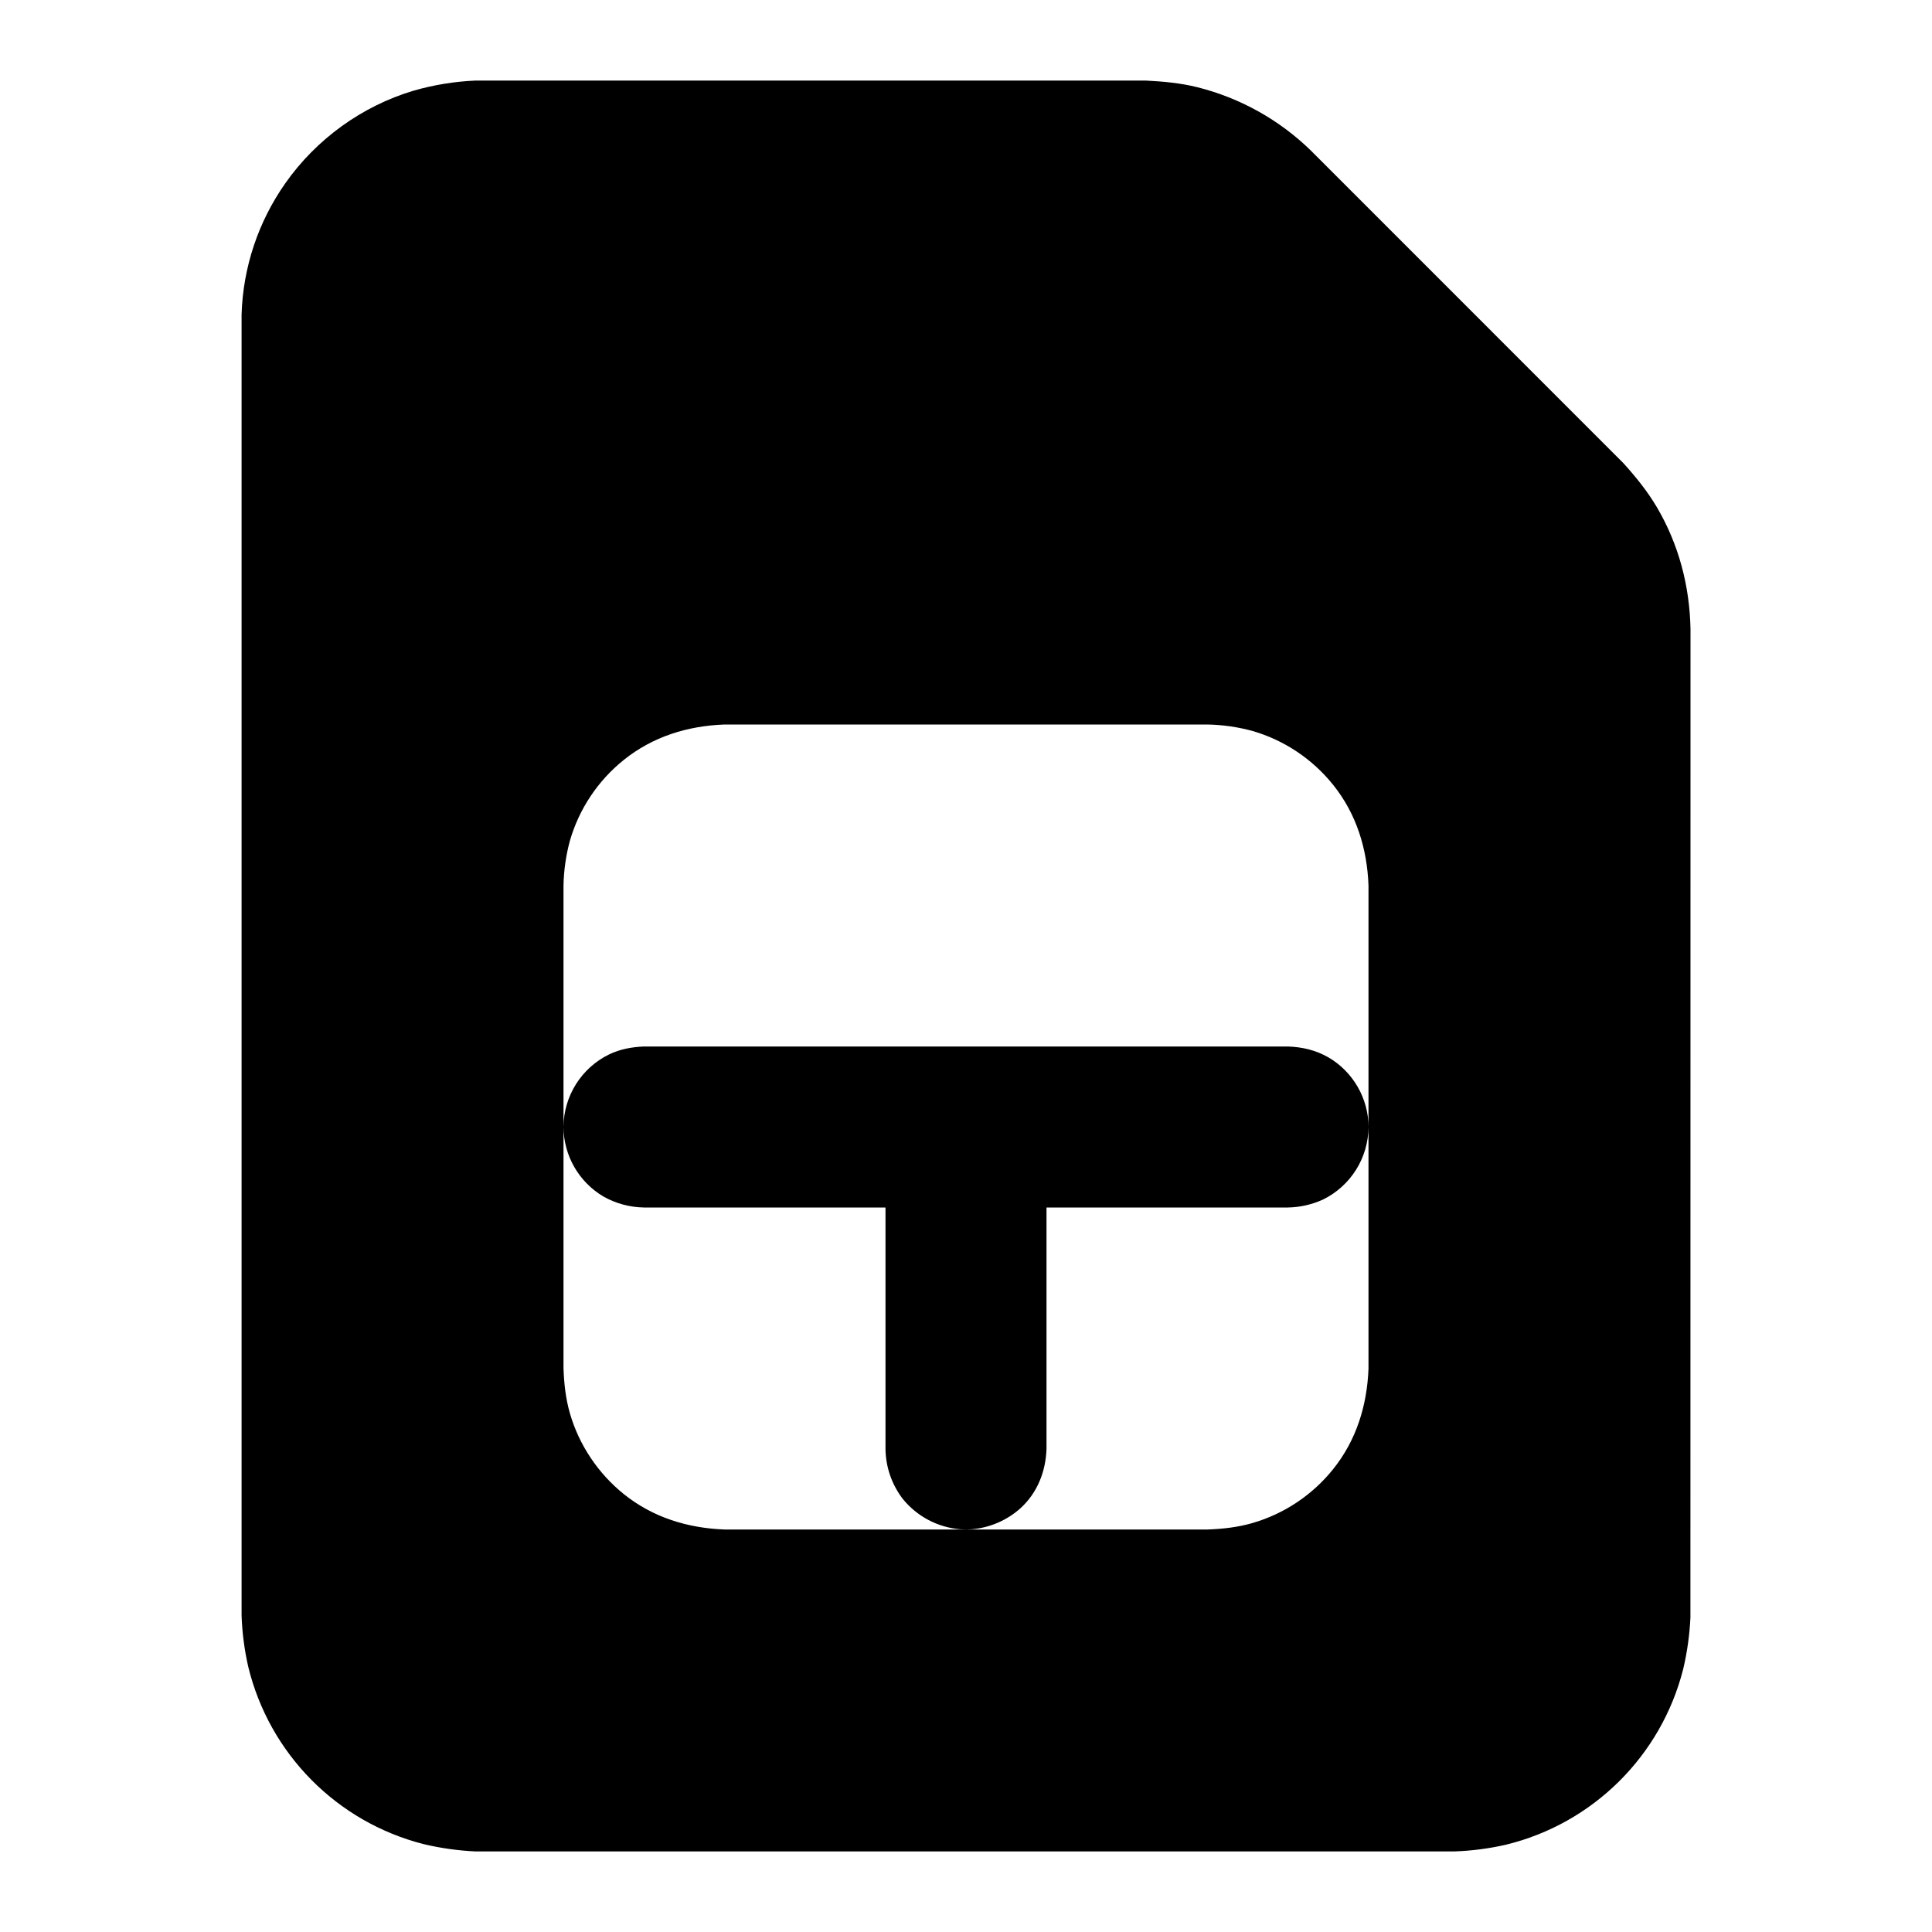
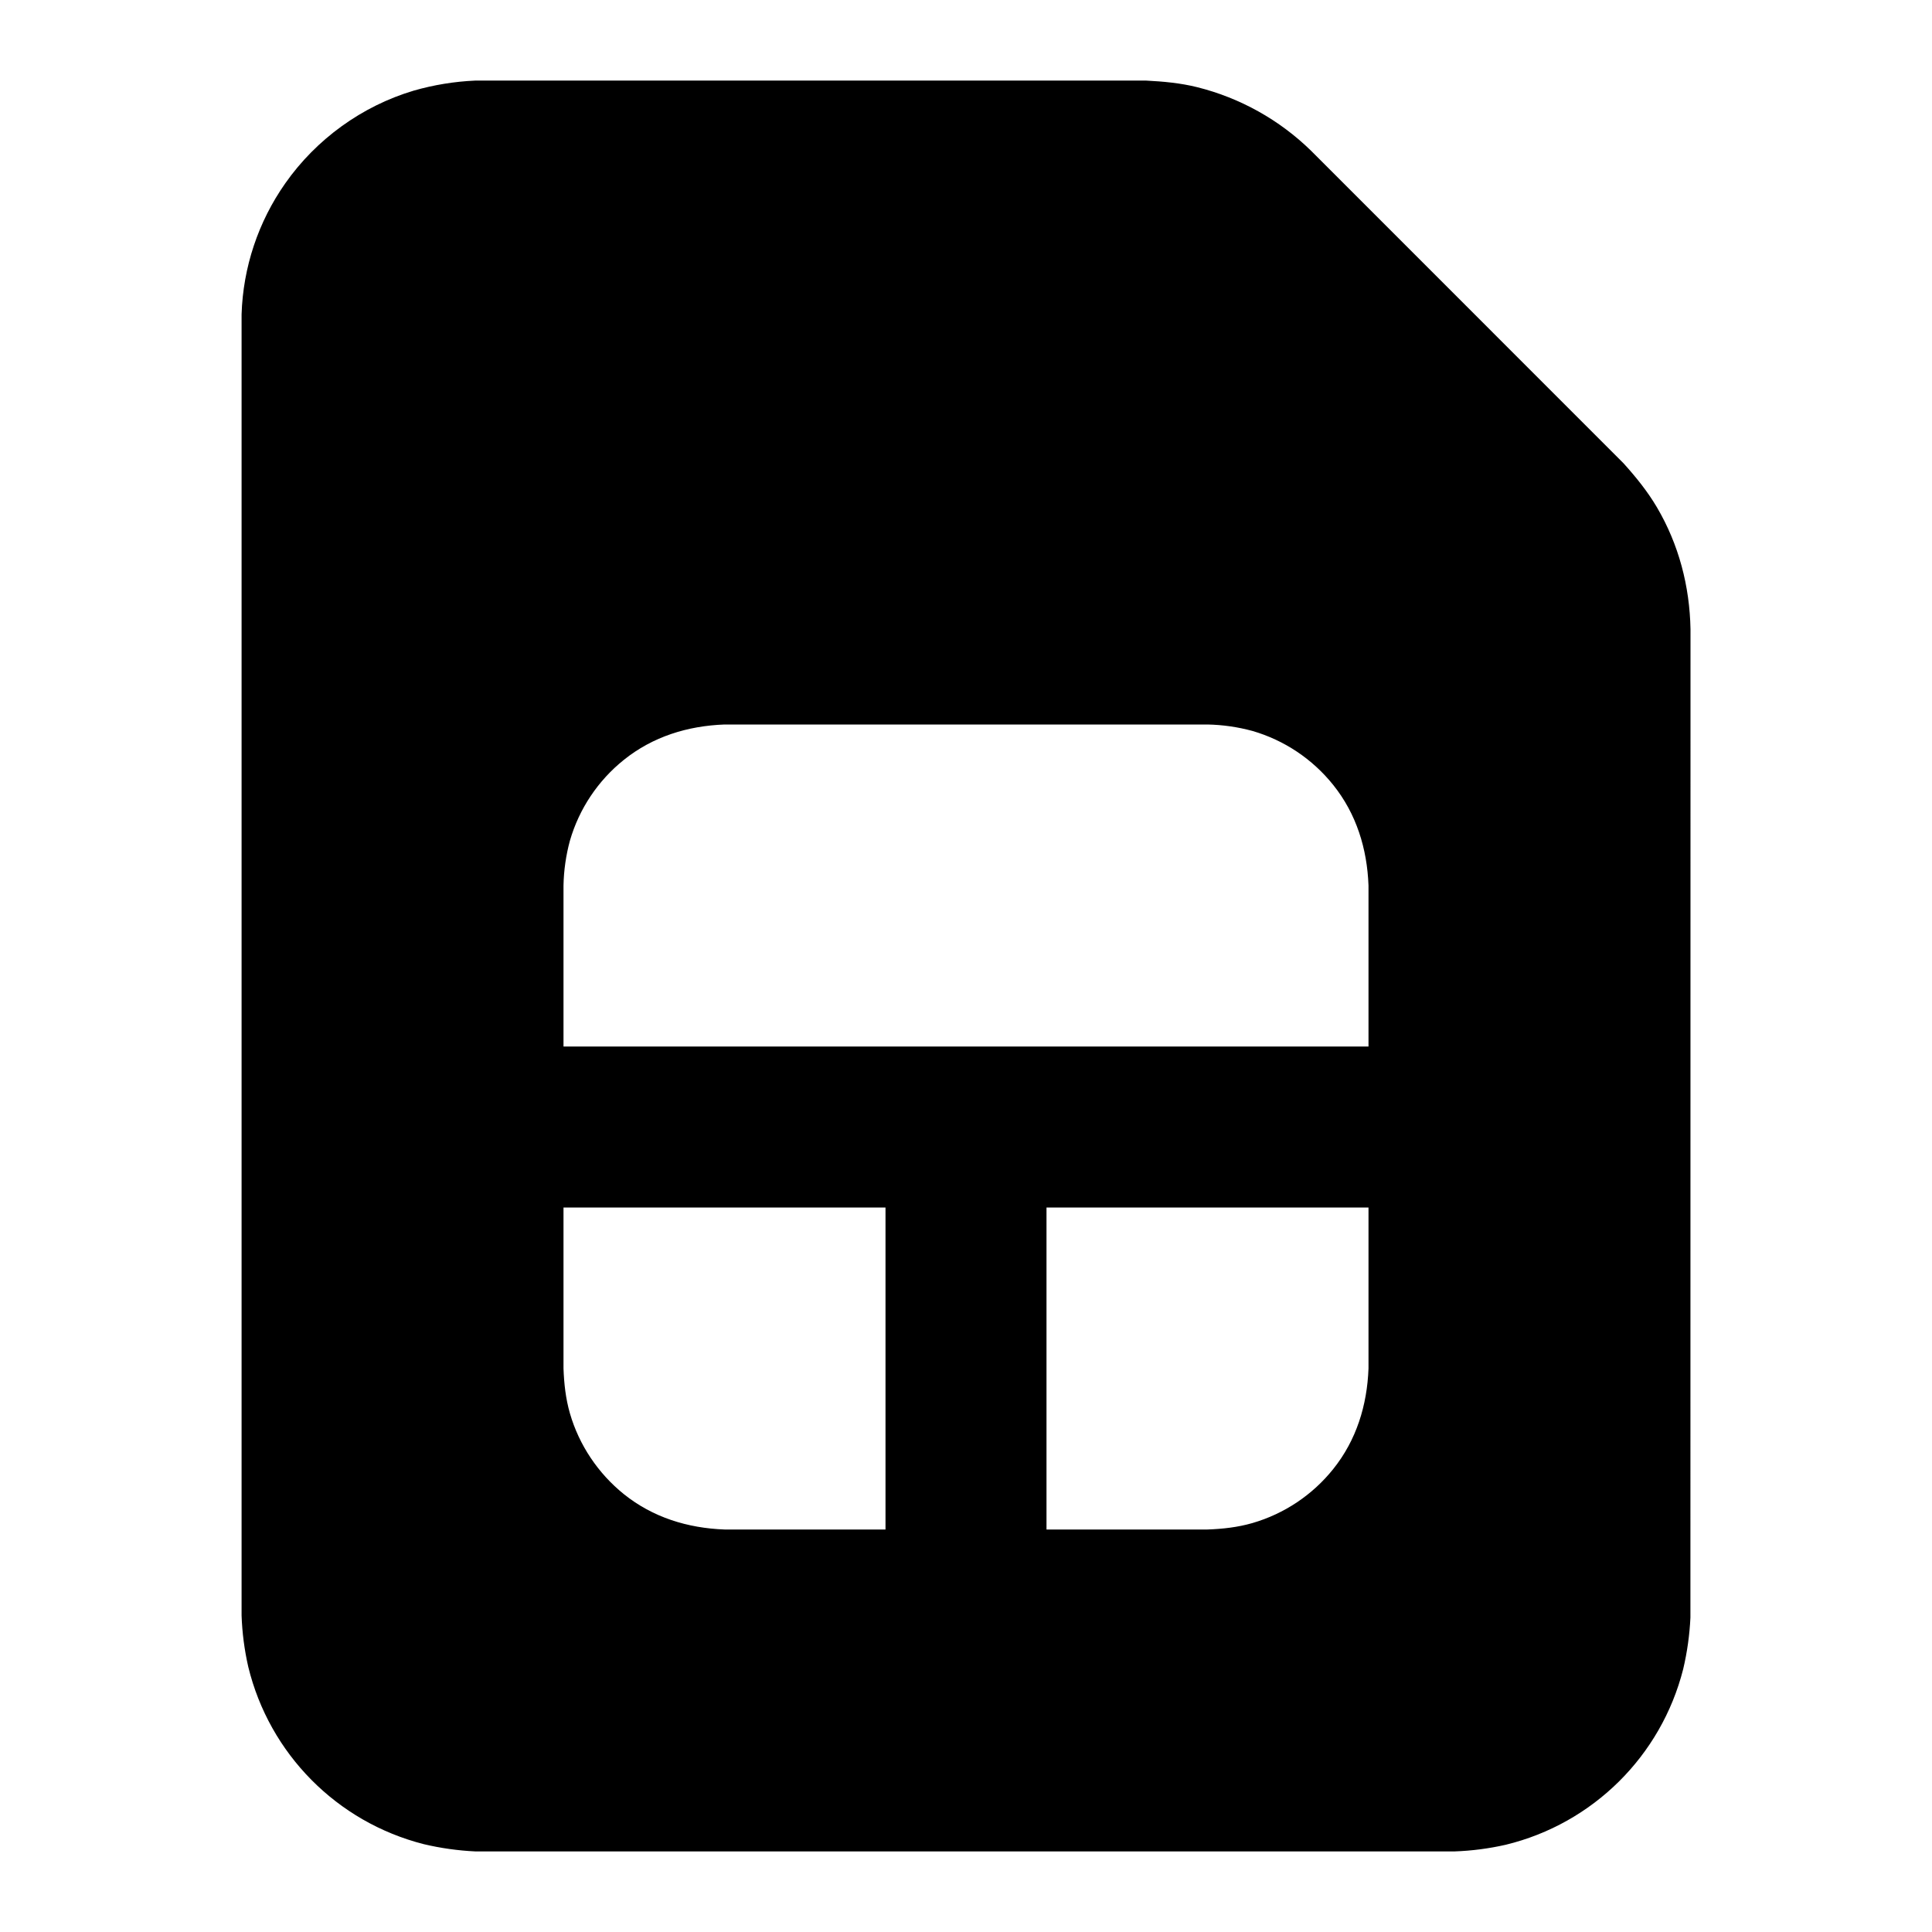
<svg xmlns="http://www.w3.org/2000/svg" width="24" height="24" viewBox="0 0 24 24" fill="currentColor" fill-rule="evenodd">
-   <path d="m16.287 1.873 3.88 3.881c.155.172.298.348.416.548.272.462.407.98.417 1.513l-.001 12.28a3.5 3.5 0 0 1-.09.64 3.006 3.006 0 0 1-2.203 2.181 3.4 3.4 0 0 1-.638.083H5.905a3.5 3.5 0 0 1-.64-.09 3.006 3.006 0 0 1-2.181-2.203 3.4 3.4 0 0 1-.083-.638V3.905a2.992 2.992 0 0 1 .543-1.628c.385-.549.954-.96 1.595-1.151a3.3 3.3 0 0 1 .766-.125h8.331c.214.011.427.03.636.082a3.1 3.1 0 0 1 1.415.79M9 9c-.457.017-.89.15-1.25.439a2 2 0 0 0-.67 1.003A2.3 2.3 0 0 0 7 11v6c.007.19.027.374.08.558.114.394.351.746.67 1.003.36.289.793.422 1.25.439h2.999l-.074-.003a1.03 1.03 0 0 1-.708-.374A1.04 1.04 0 0 1 11 18v-3H8a1.06 1.06 0 0 1-.5-.134 1.01 1.01 0 0 1-.5-.867 1.01 1.01 0 0 1 .567-.901c.138-.066.282-.092.433-.098h8c.177.006.345.045.5.134.307.177.501.513.5.867a1.01 1.01 0 0 1-.567.901A1.1 1.1 0 0 1 16 15h-3v3c-.01.28-.112.541-.32.733a1.04 1.04 0 0 1-.606.264l-.075.003H15c.19-.007.374-.027.558-.08a2 2 0 0 0 1.003-.67c.289-.36.422-.793.439-1.25v-6c-.017-.457-.15-.89-.439-1.25a2 2 0 0 0-1.003-.67A2.3 2.3 0 0 0 15 9z" />
+   <path d="m16.287 1.873 3.88 3.881c.155.172.298.348.416.548.272.462.407.98.417 1.513l-.001 12.28a3.5 3.5 0 0 1-.09.64 3.006 3.006 0 0 1-2.203 2.181 3.4 3.4 0 0 1-.638.083H5.905a3.5 3.5 0 0 1-.64-.09 3.006 3.006 0 0 1-2.181-2.203 3.4 3.4 0 0 1-.083-.638V3.905a2.992 2.992 0 0 1 .543-1.628c.385-.549.954-.96 1.595-1.151a3.3 3.3 0 0 1 .766-.125h8.331c.214.011.427.03.636.082a3.1 3.1 0 0 1 1.415.79M7 15v2c.007.19.027.374.08.558.114.394.351.746.67 1.003.36.289.793.422 1.25.439h2v-4zm6 0v4h2c.19-.007.374-.027.558-.08a2 2 0 0 0 1.003-.67c.289-.36.422-.793.439-1.25v-2zM9 9c-.457.017-.89.15-1.25.439a2 2 0 0 0-.67 1.003A2.3 2.3 0 0 0 7 11v2h10v-2c-.017-.457-.15-.89-.439-1.25a2 2 0 0 0-1.003-.67A2.3 2.3 0 0 0 15 9z" />
</svg>
